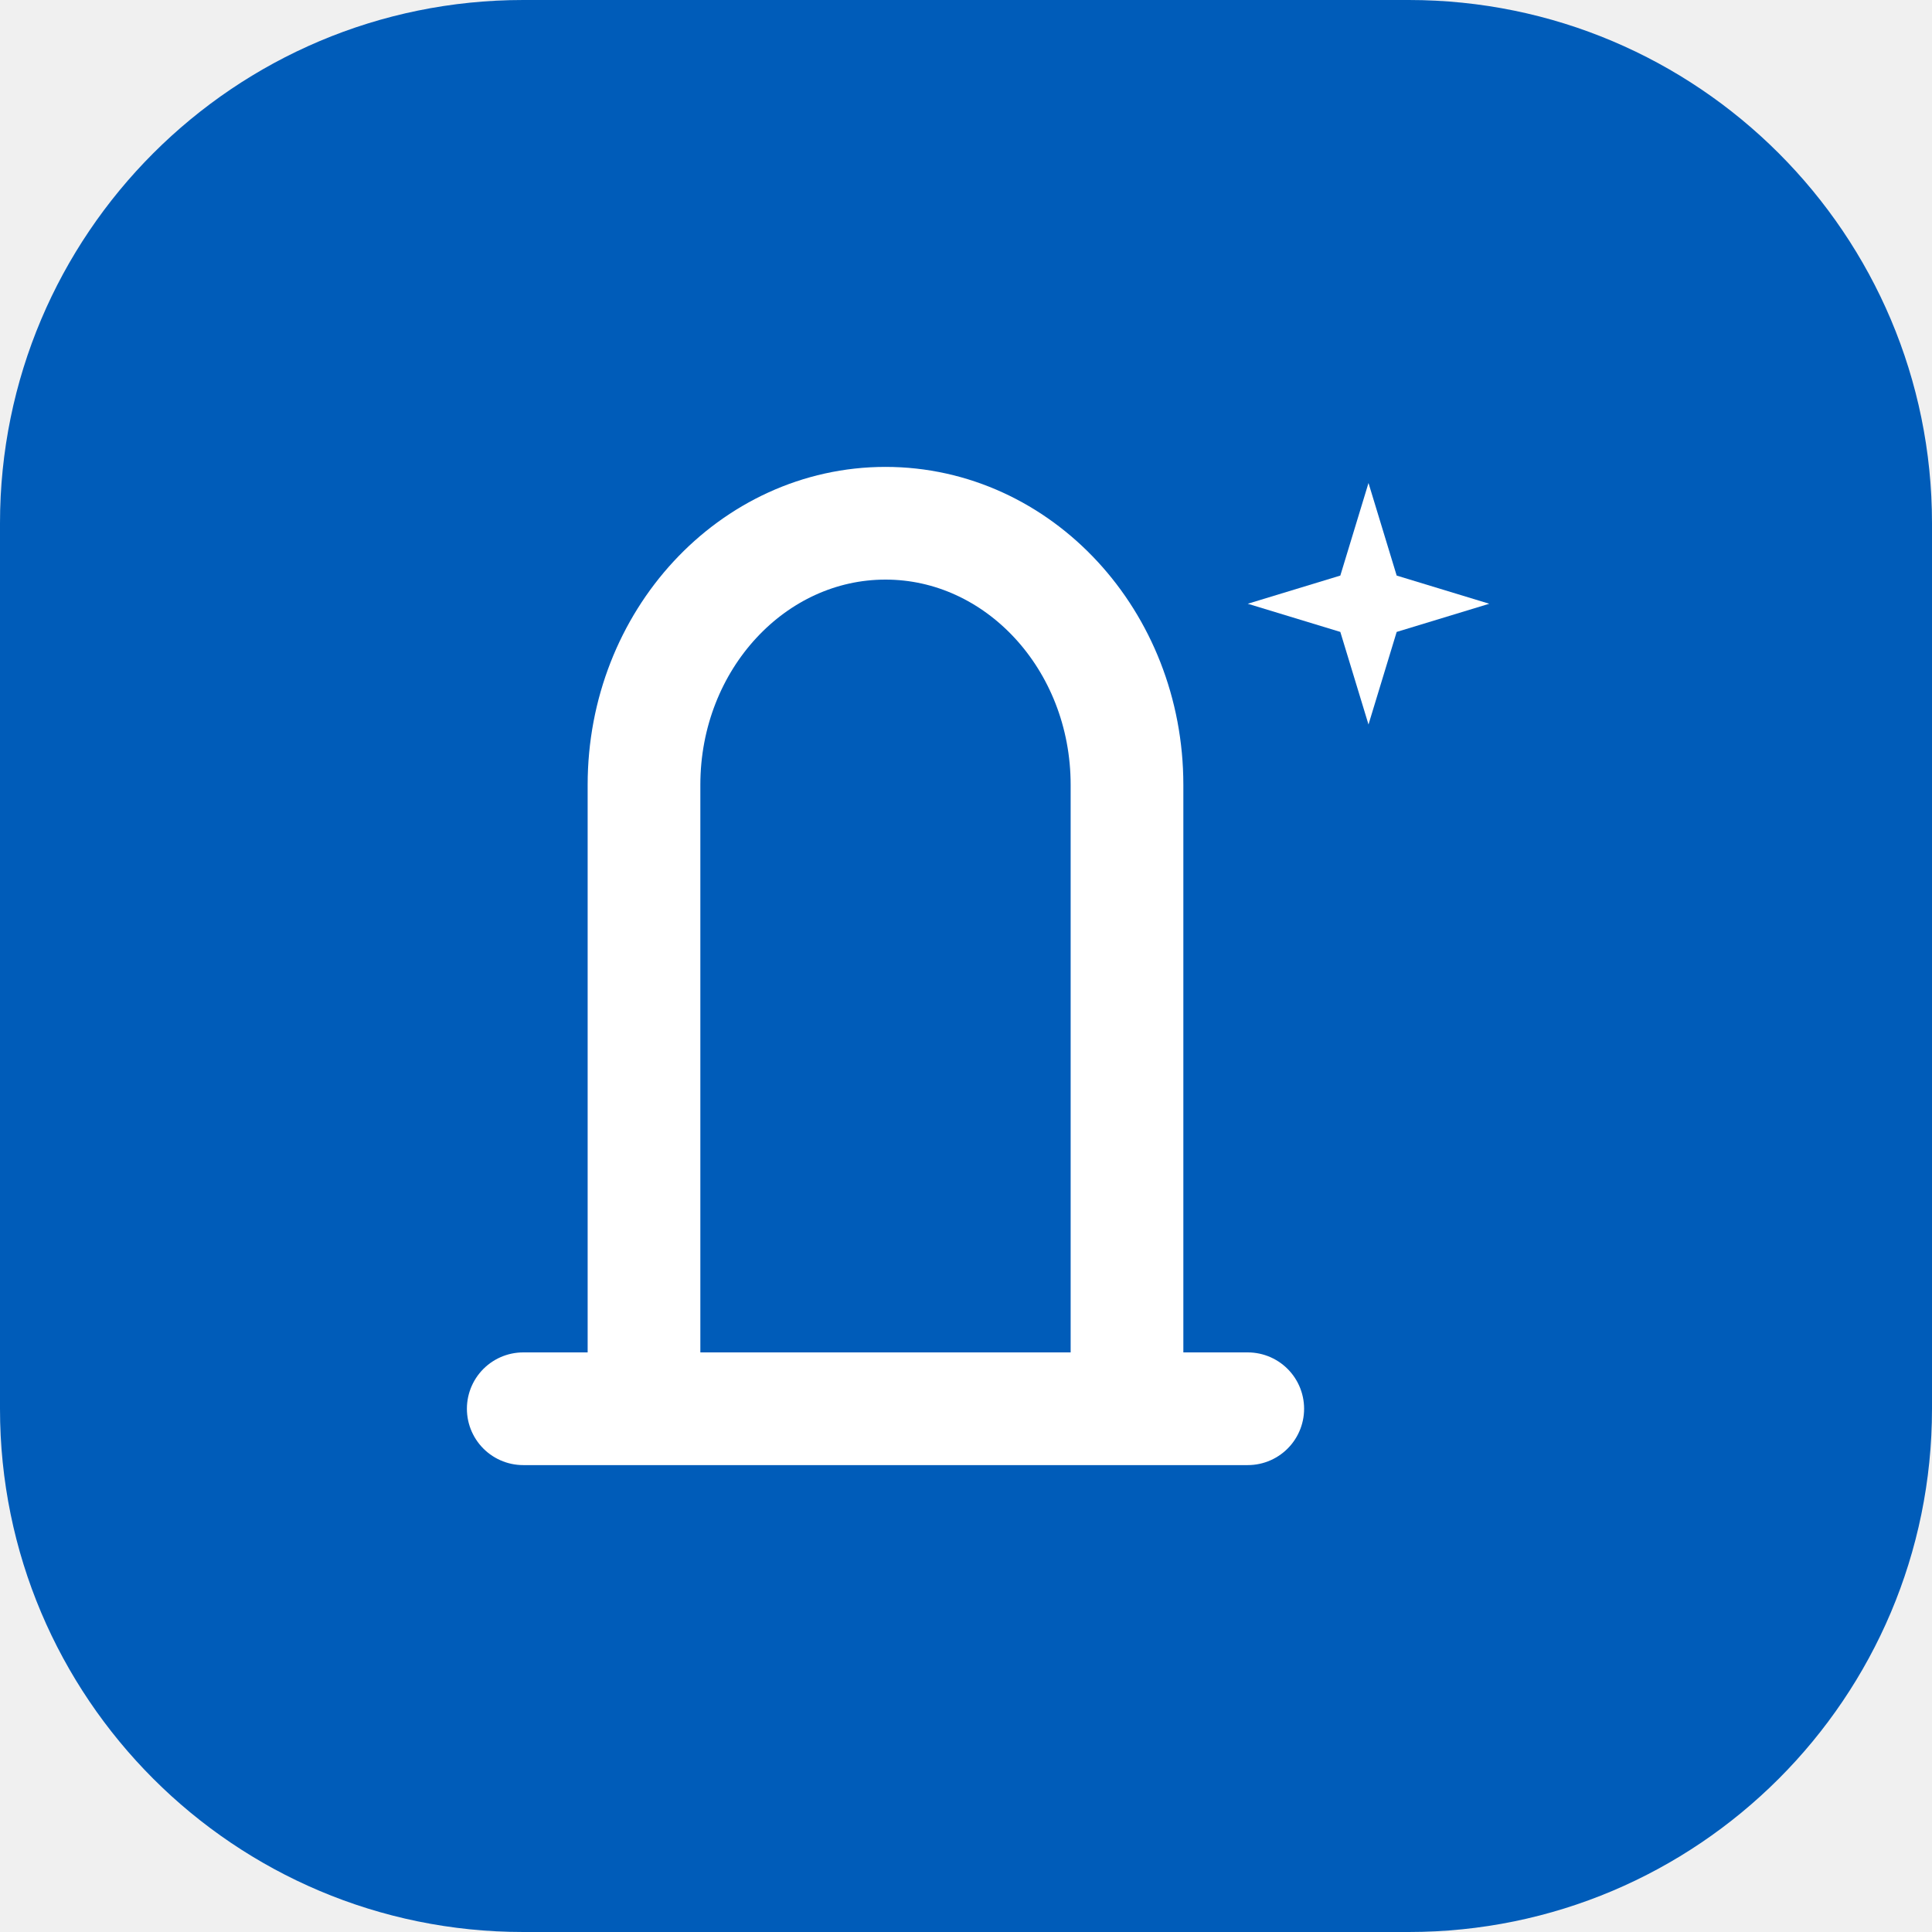
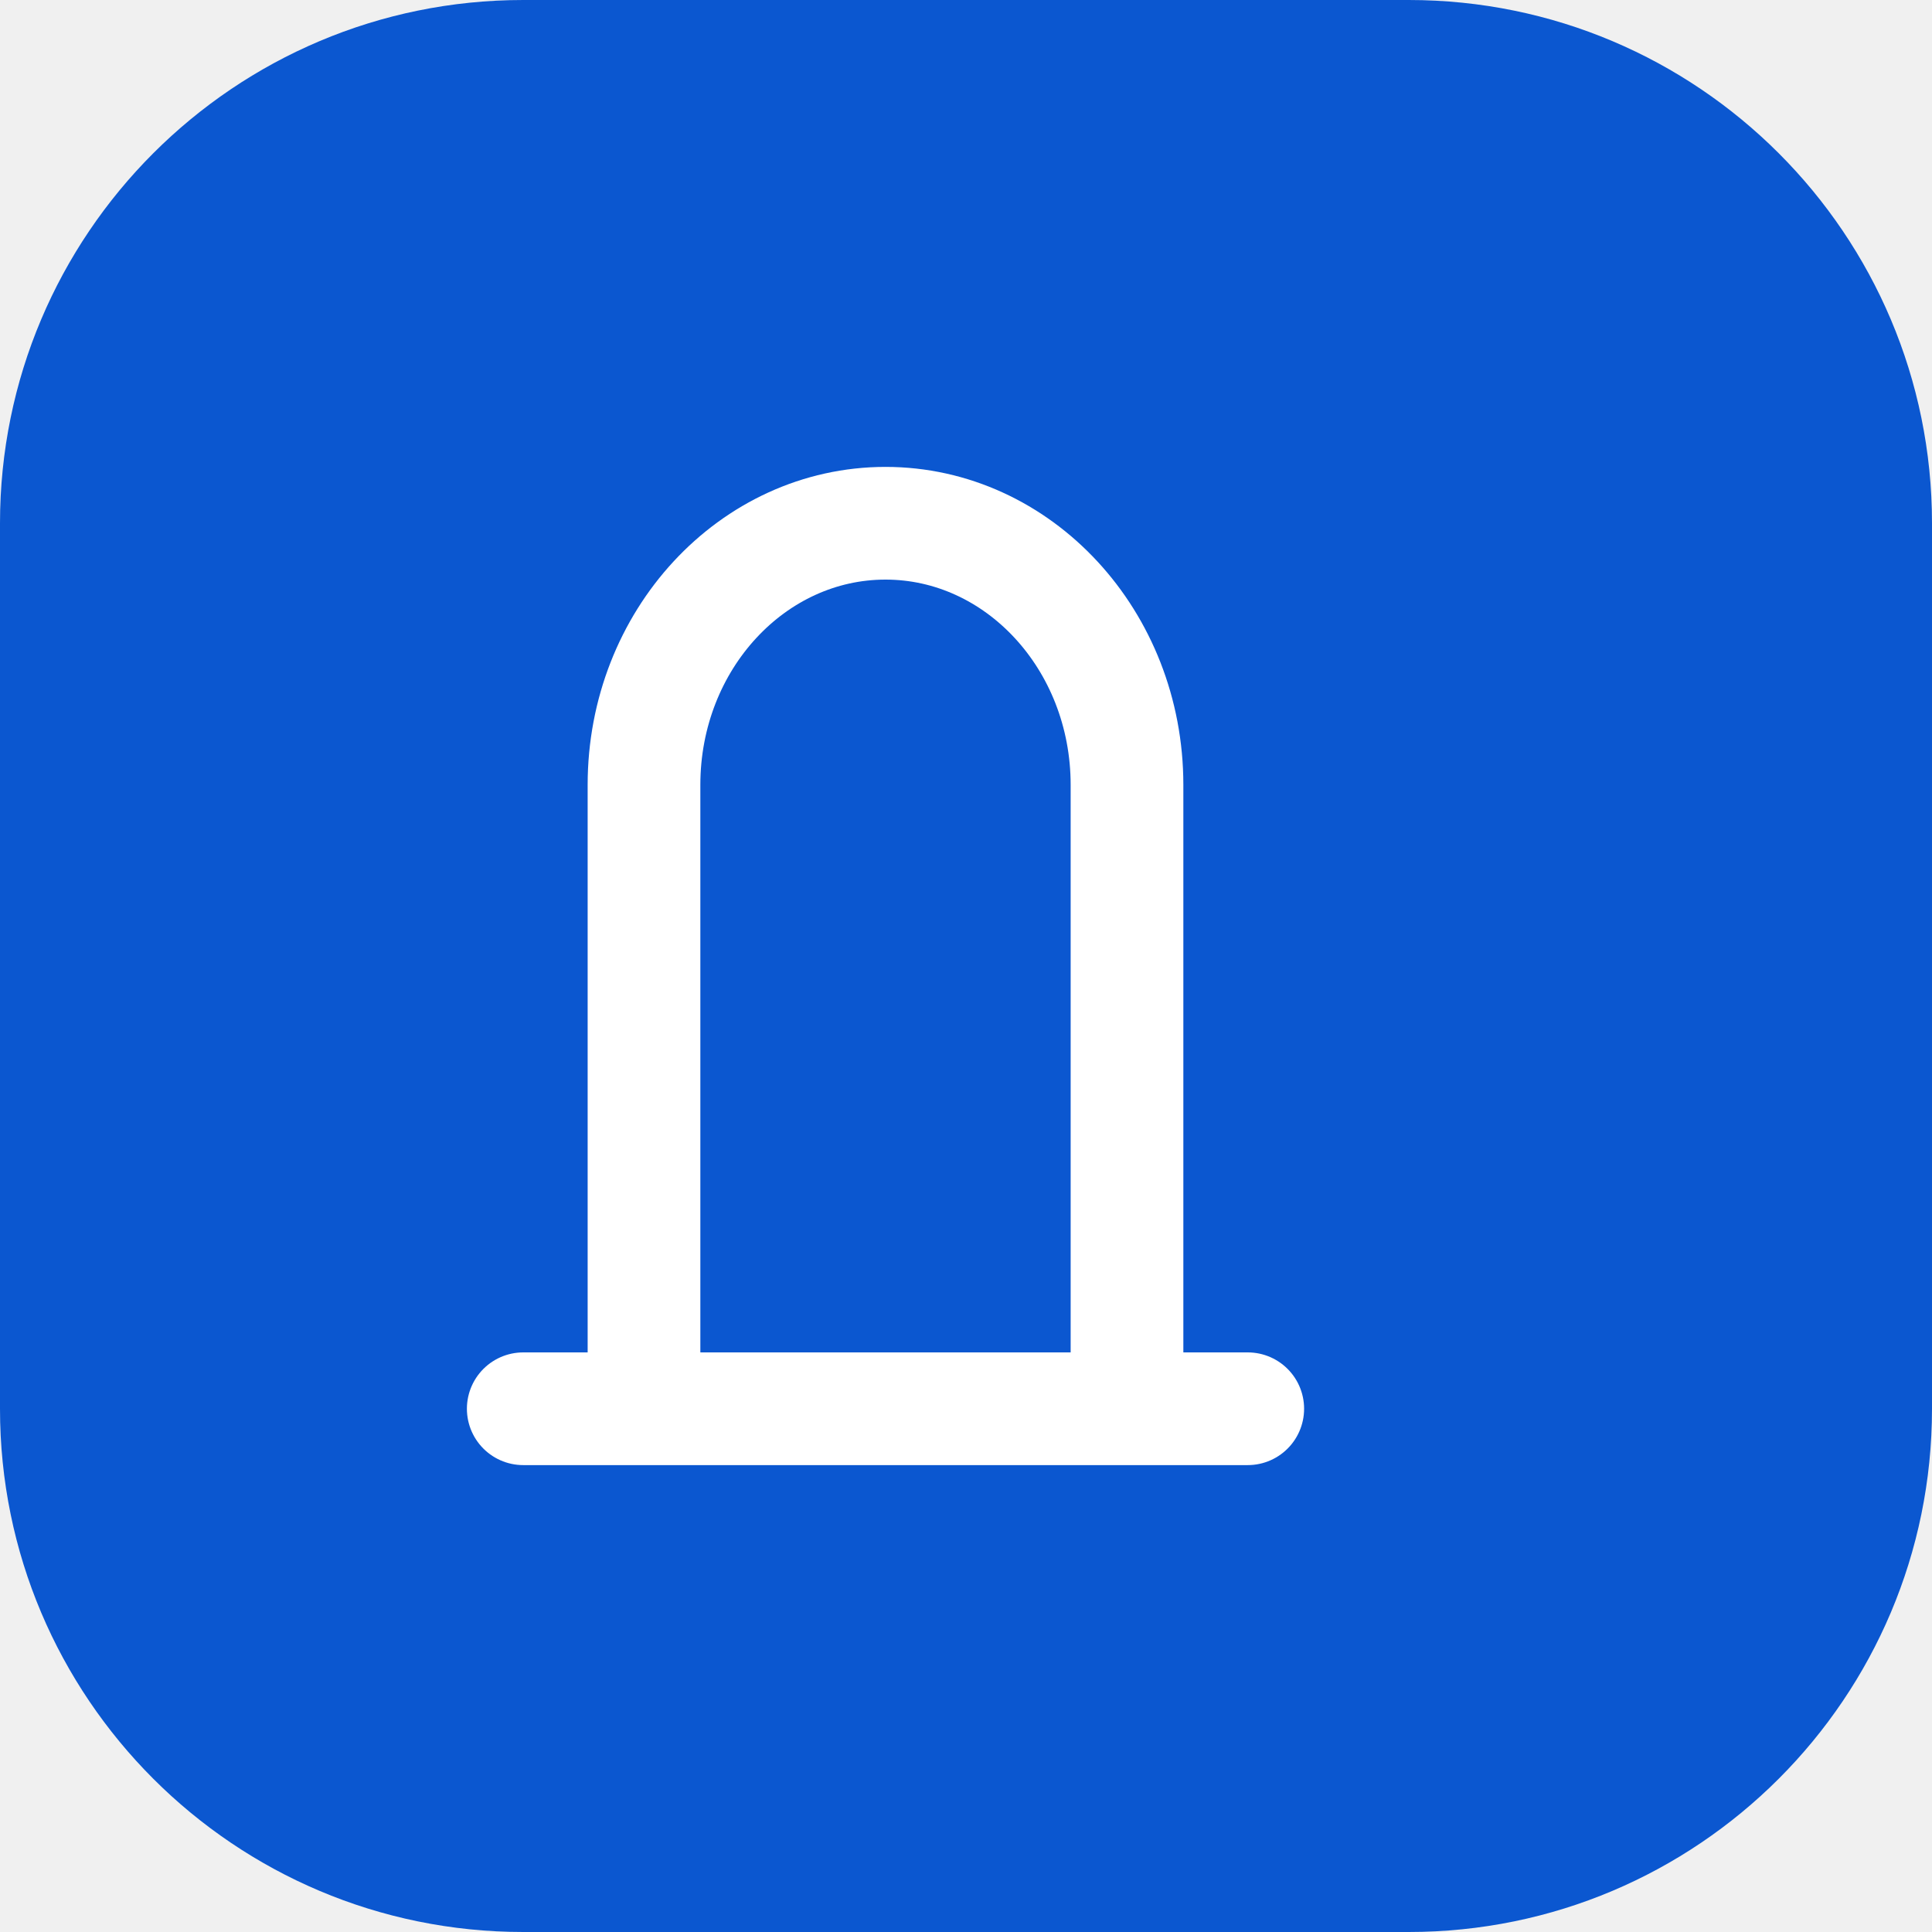
<svg xmlns="http://www.w3.org/2000/svg" viewBox="0 0 48 48">
-   <rect width="48" height="48" rx="13" fill="#005cb9" />
+   <rect width="48" height="48" rx="13" fill="#0b57d0" />
  <path d="M16 35V19.5C16 15.9 18.7 13 22 13s6 2.9 6 6.5V35M13 35h18" fill="none" stroke="#fff" stroke-width="2.8" stroke-linecap="round" />
-   <path d="m34 12 .7 2.3L37 15l-2.3.7L34 18l-.7-2.3L31 15l2.3-.7L34 12Z" fill="#fff" />
</svg>
